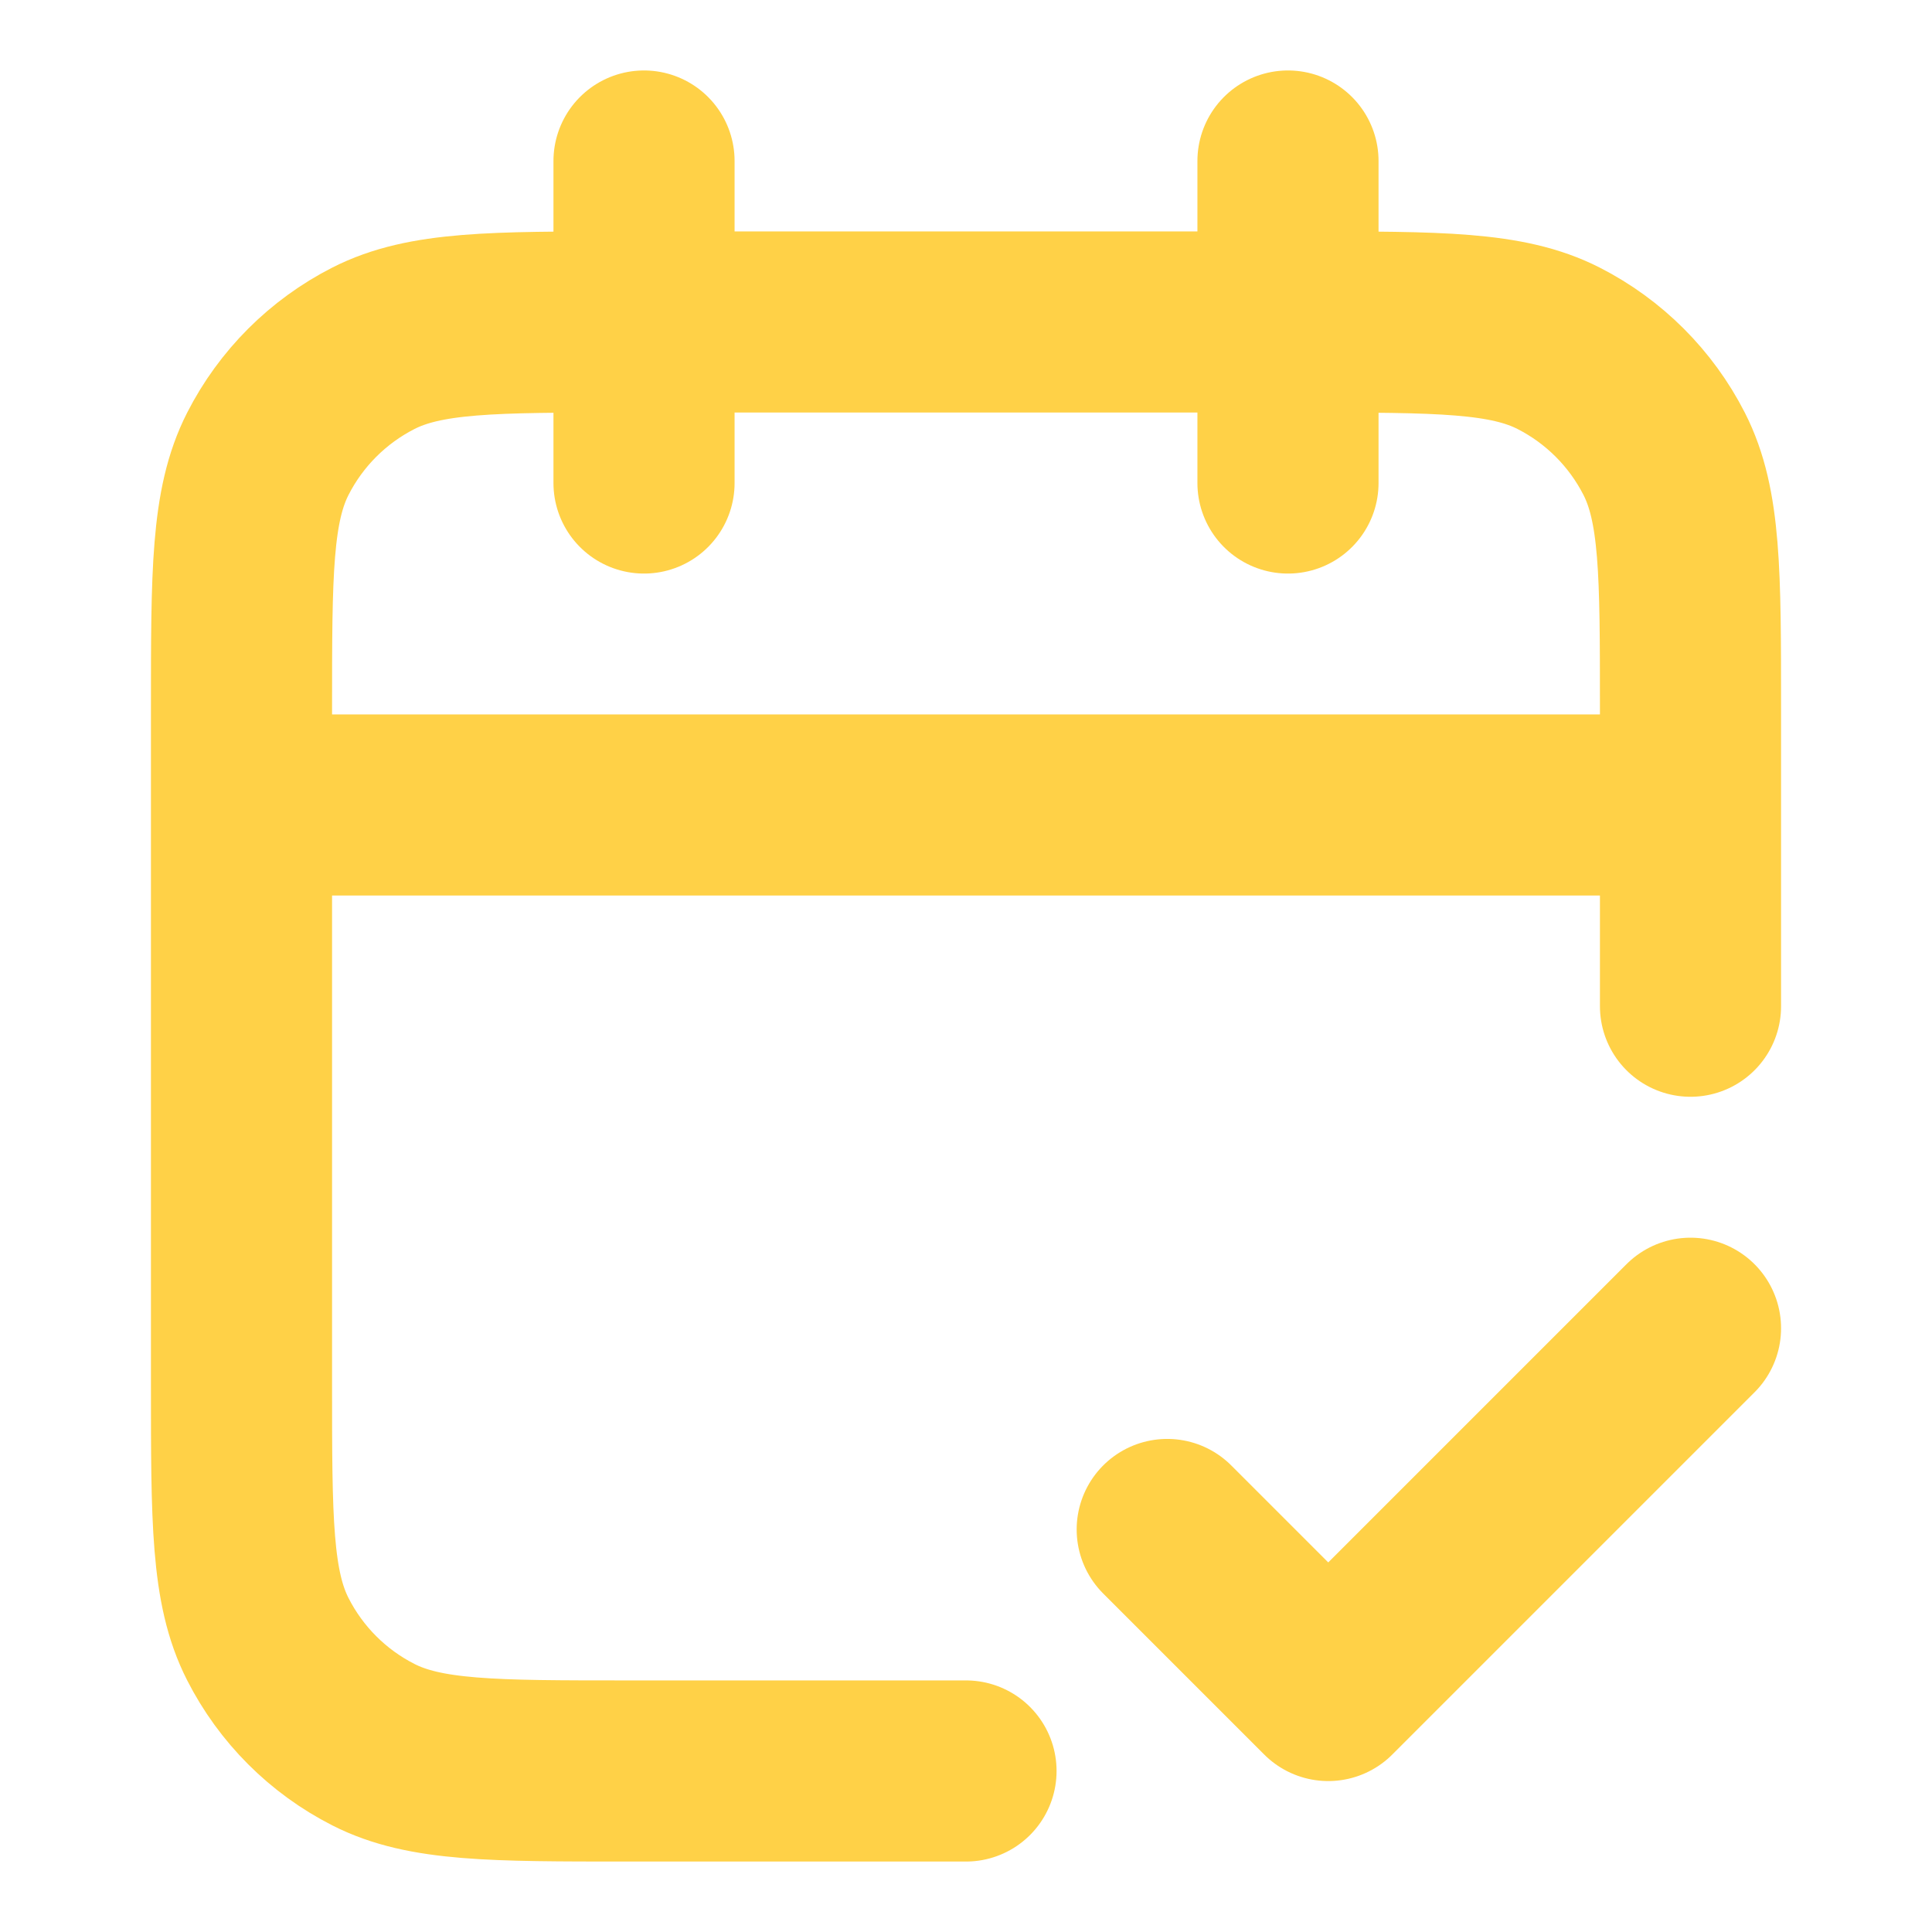
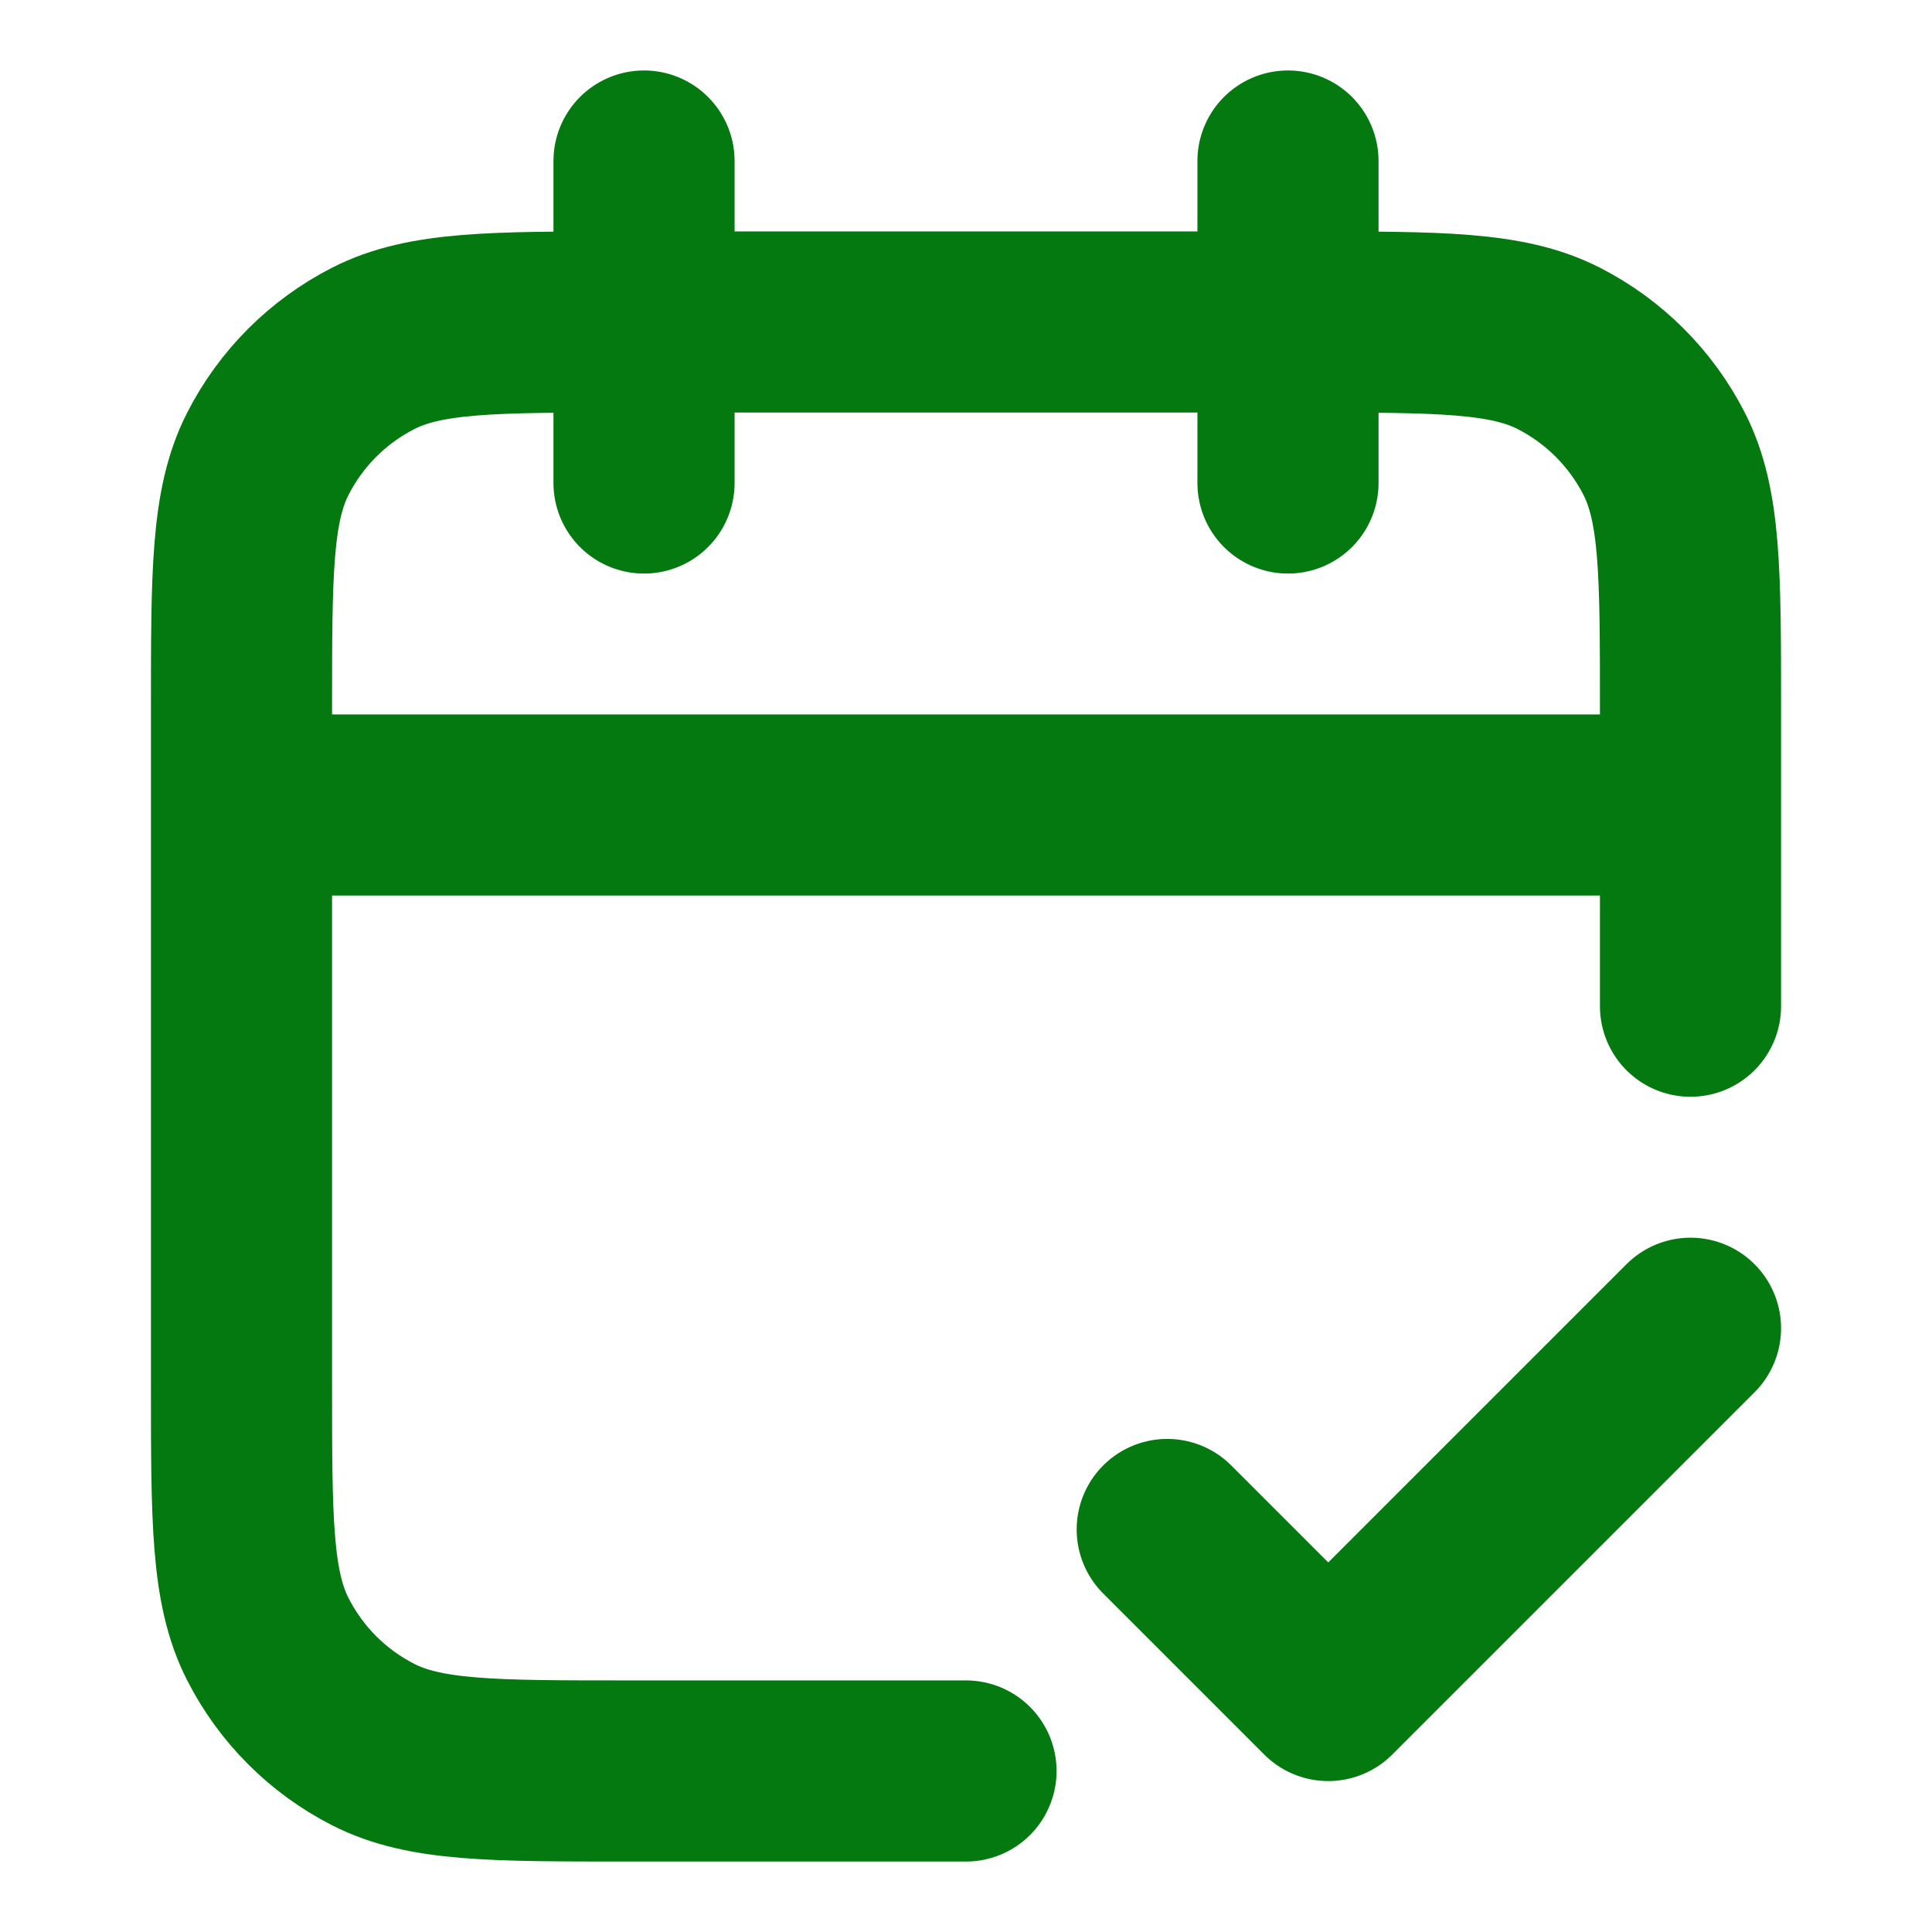
<svg xmlns="http://www.w3.org/2000/svg" width="32" height="32" viewBox="0 0 32 32" fill="none">
-   <path d="M28 13.333H4M28 16.666V11.733C28 9.493 28 8.373 27.564 7.517C27.18 6.765 26.569 6.153 25.816 5.769C24.96 5.333 23.84 5.333 21.6 5.333H10.4C8.16 5.333 7.04 5.333 6.184 5.769C5.431 6.153 4.819 6.765 4.436 7.517C4 8.373 4 9.493 4 11.733V22.933C4 25.173 4 26.294 4.436 27.149C4.819 27.902 5.431 28.514 6.184 28.897C7.04 29.333 8.16 29.333 10.4 29.333H16M21.333 2.667V8M10.667 2.667V8M19.333 25.333L22 28L28 22" stroke="#FFD147" stroke-width="3" stroke-linecap="round" stroke-linejoin="round" />
+   <path d="M28 13.333H4M28 16.666V11.733C28 9.493 28 8.373 27.564 7.517C27.18 6.765 26.569 6.153 25.816 5.769C24.96 5.333 23.84 5.333 21.6 5.333H10.4C8.16 5.333 7.04 5.333 6.184 5.769C5.431 6.153 4.819 6.765 4.436 7.517C4 8.373 4 9.493 4 11.733V22.933C4 25.173 4 26.294 4.436 27.149C4.819 27.902 5.431 28.514 6.184 28.897C7.04 29.333 8.16 29.333 10.4 29.333H16M21.333 2.667V8M10.667 2.667V8M19.333 25.333L22 28L28 22" stroke="#047910" stroke-width="3" stroke-linecap="round" stroke-linejoin="round" />
</svg>
